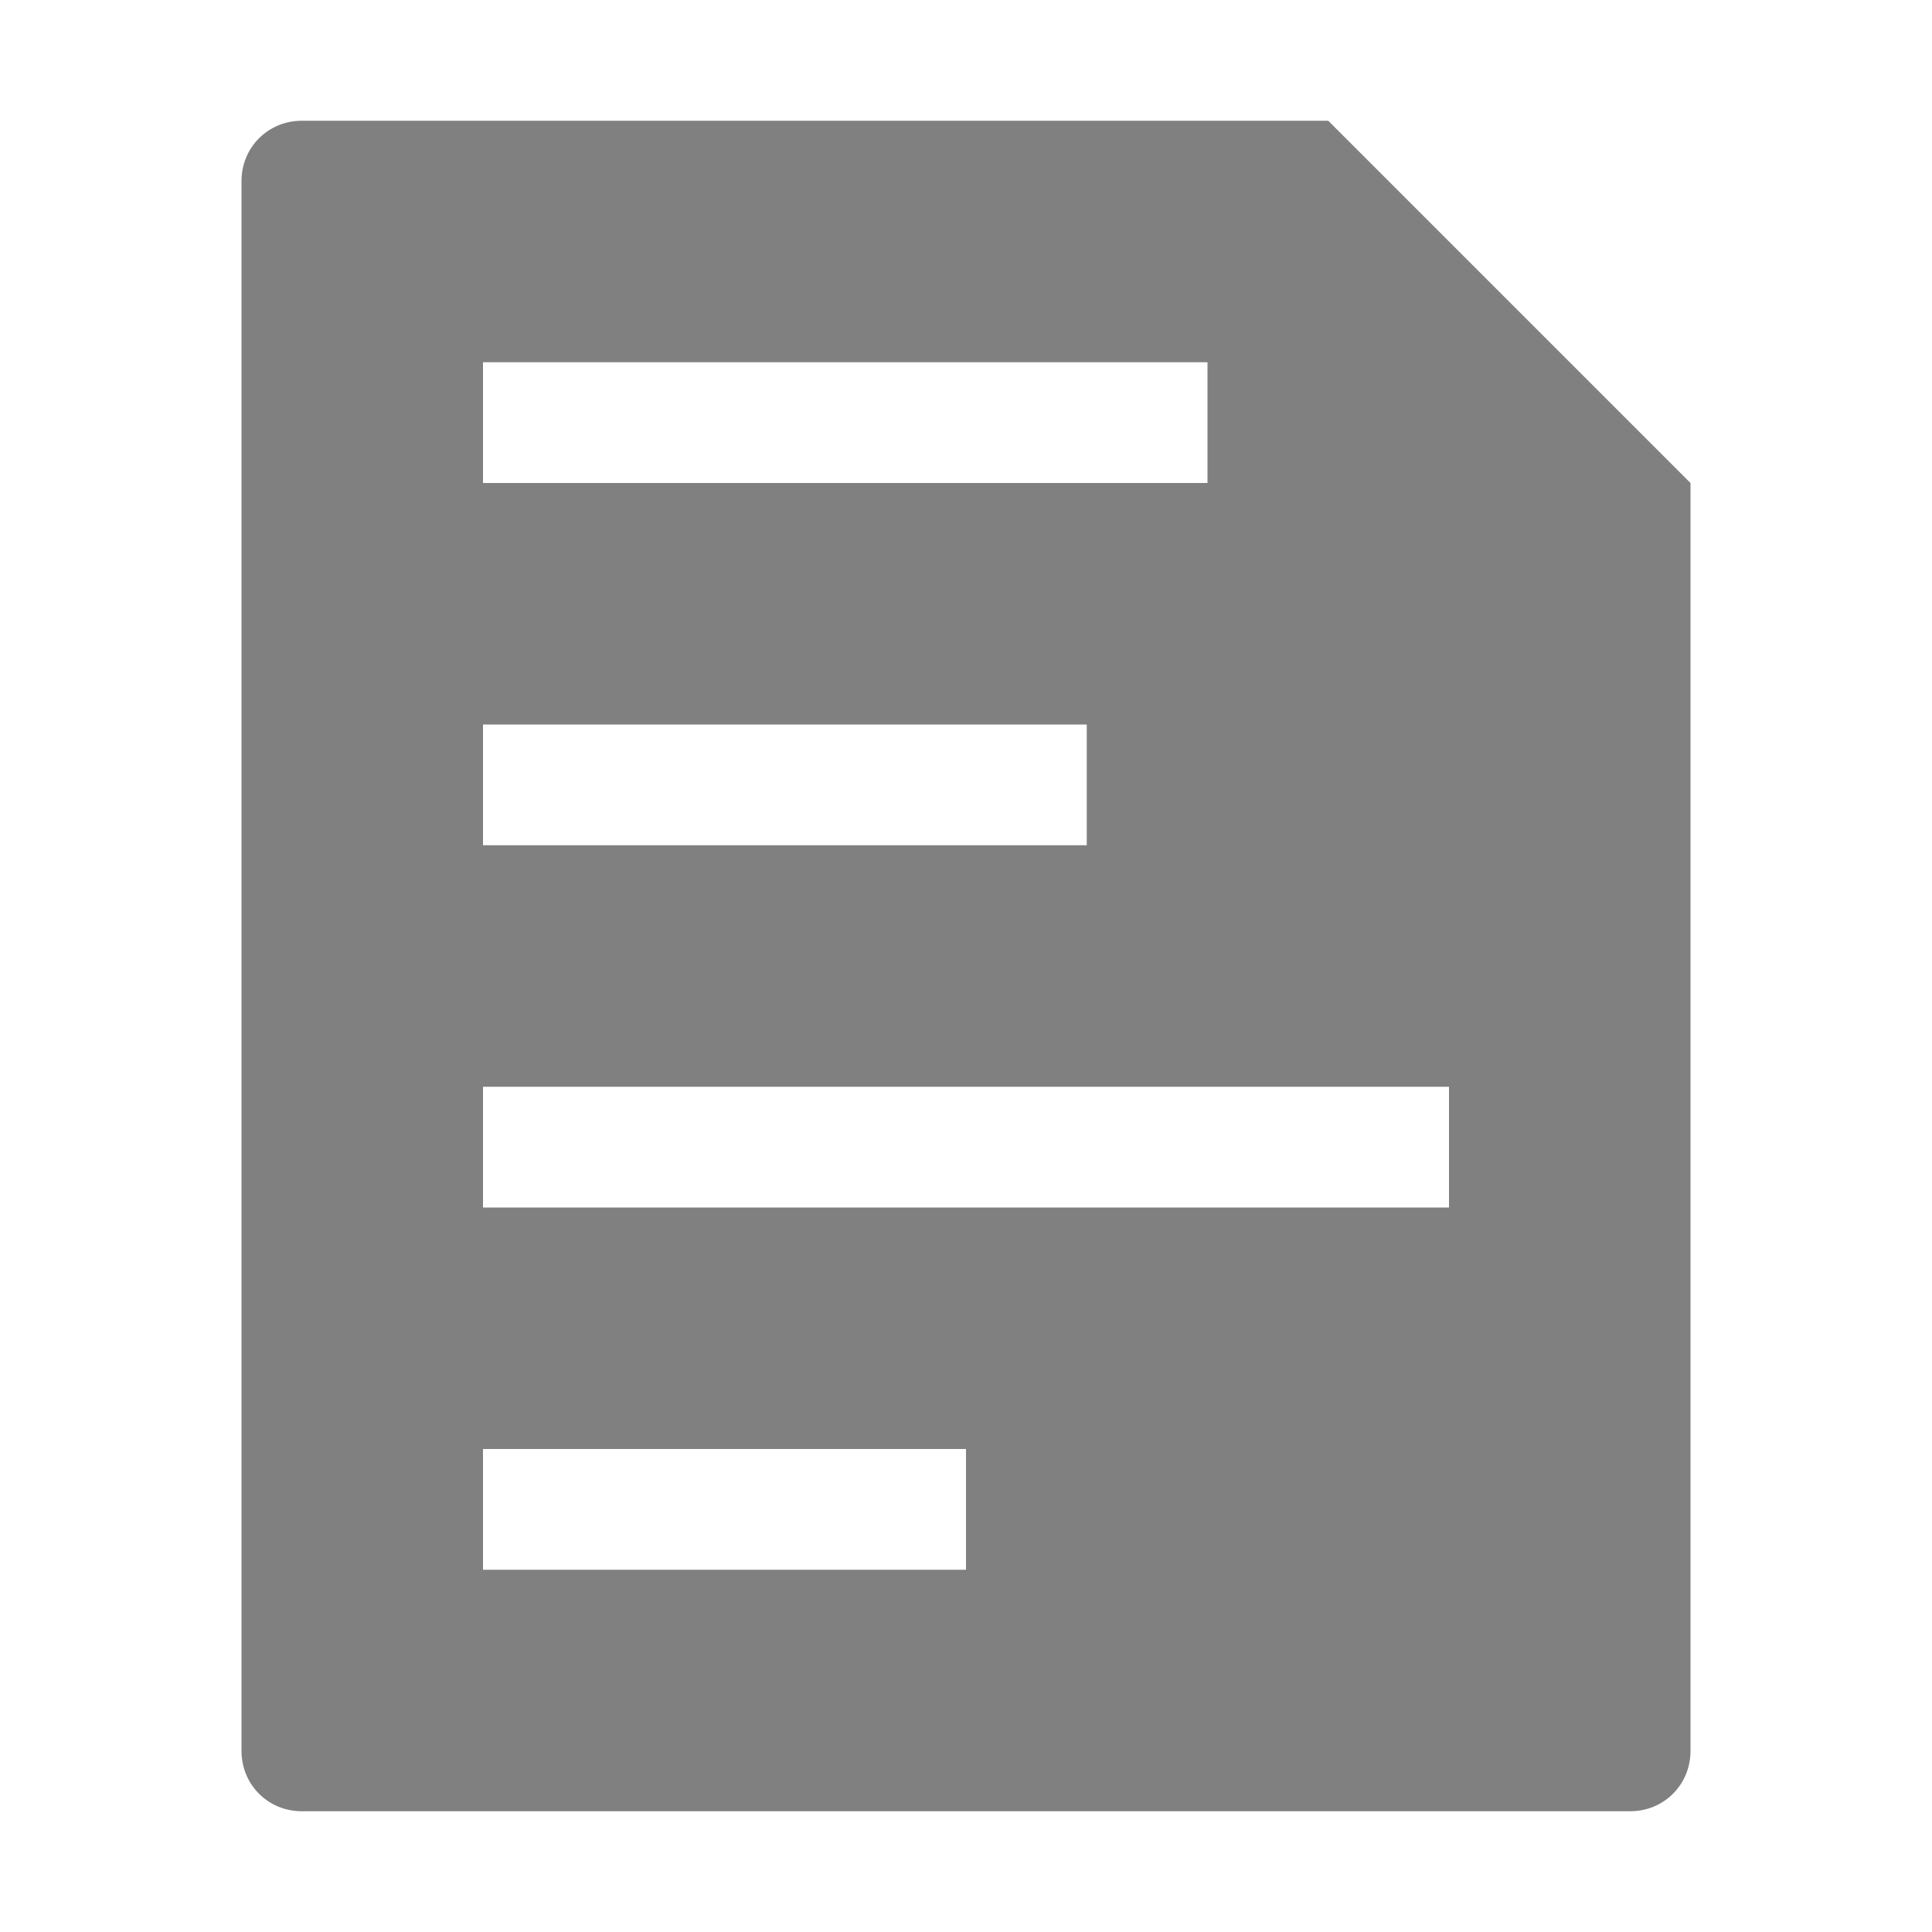
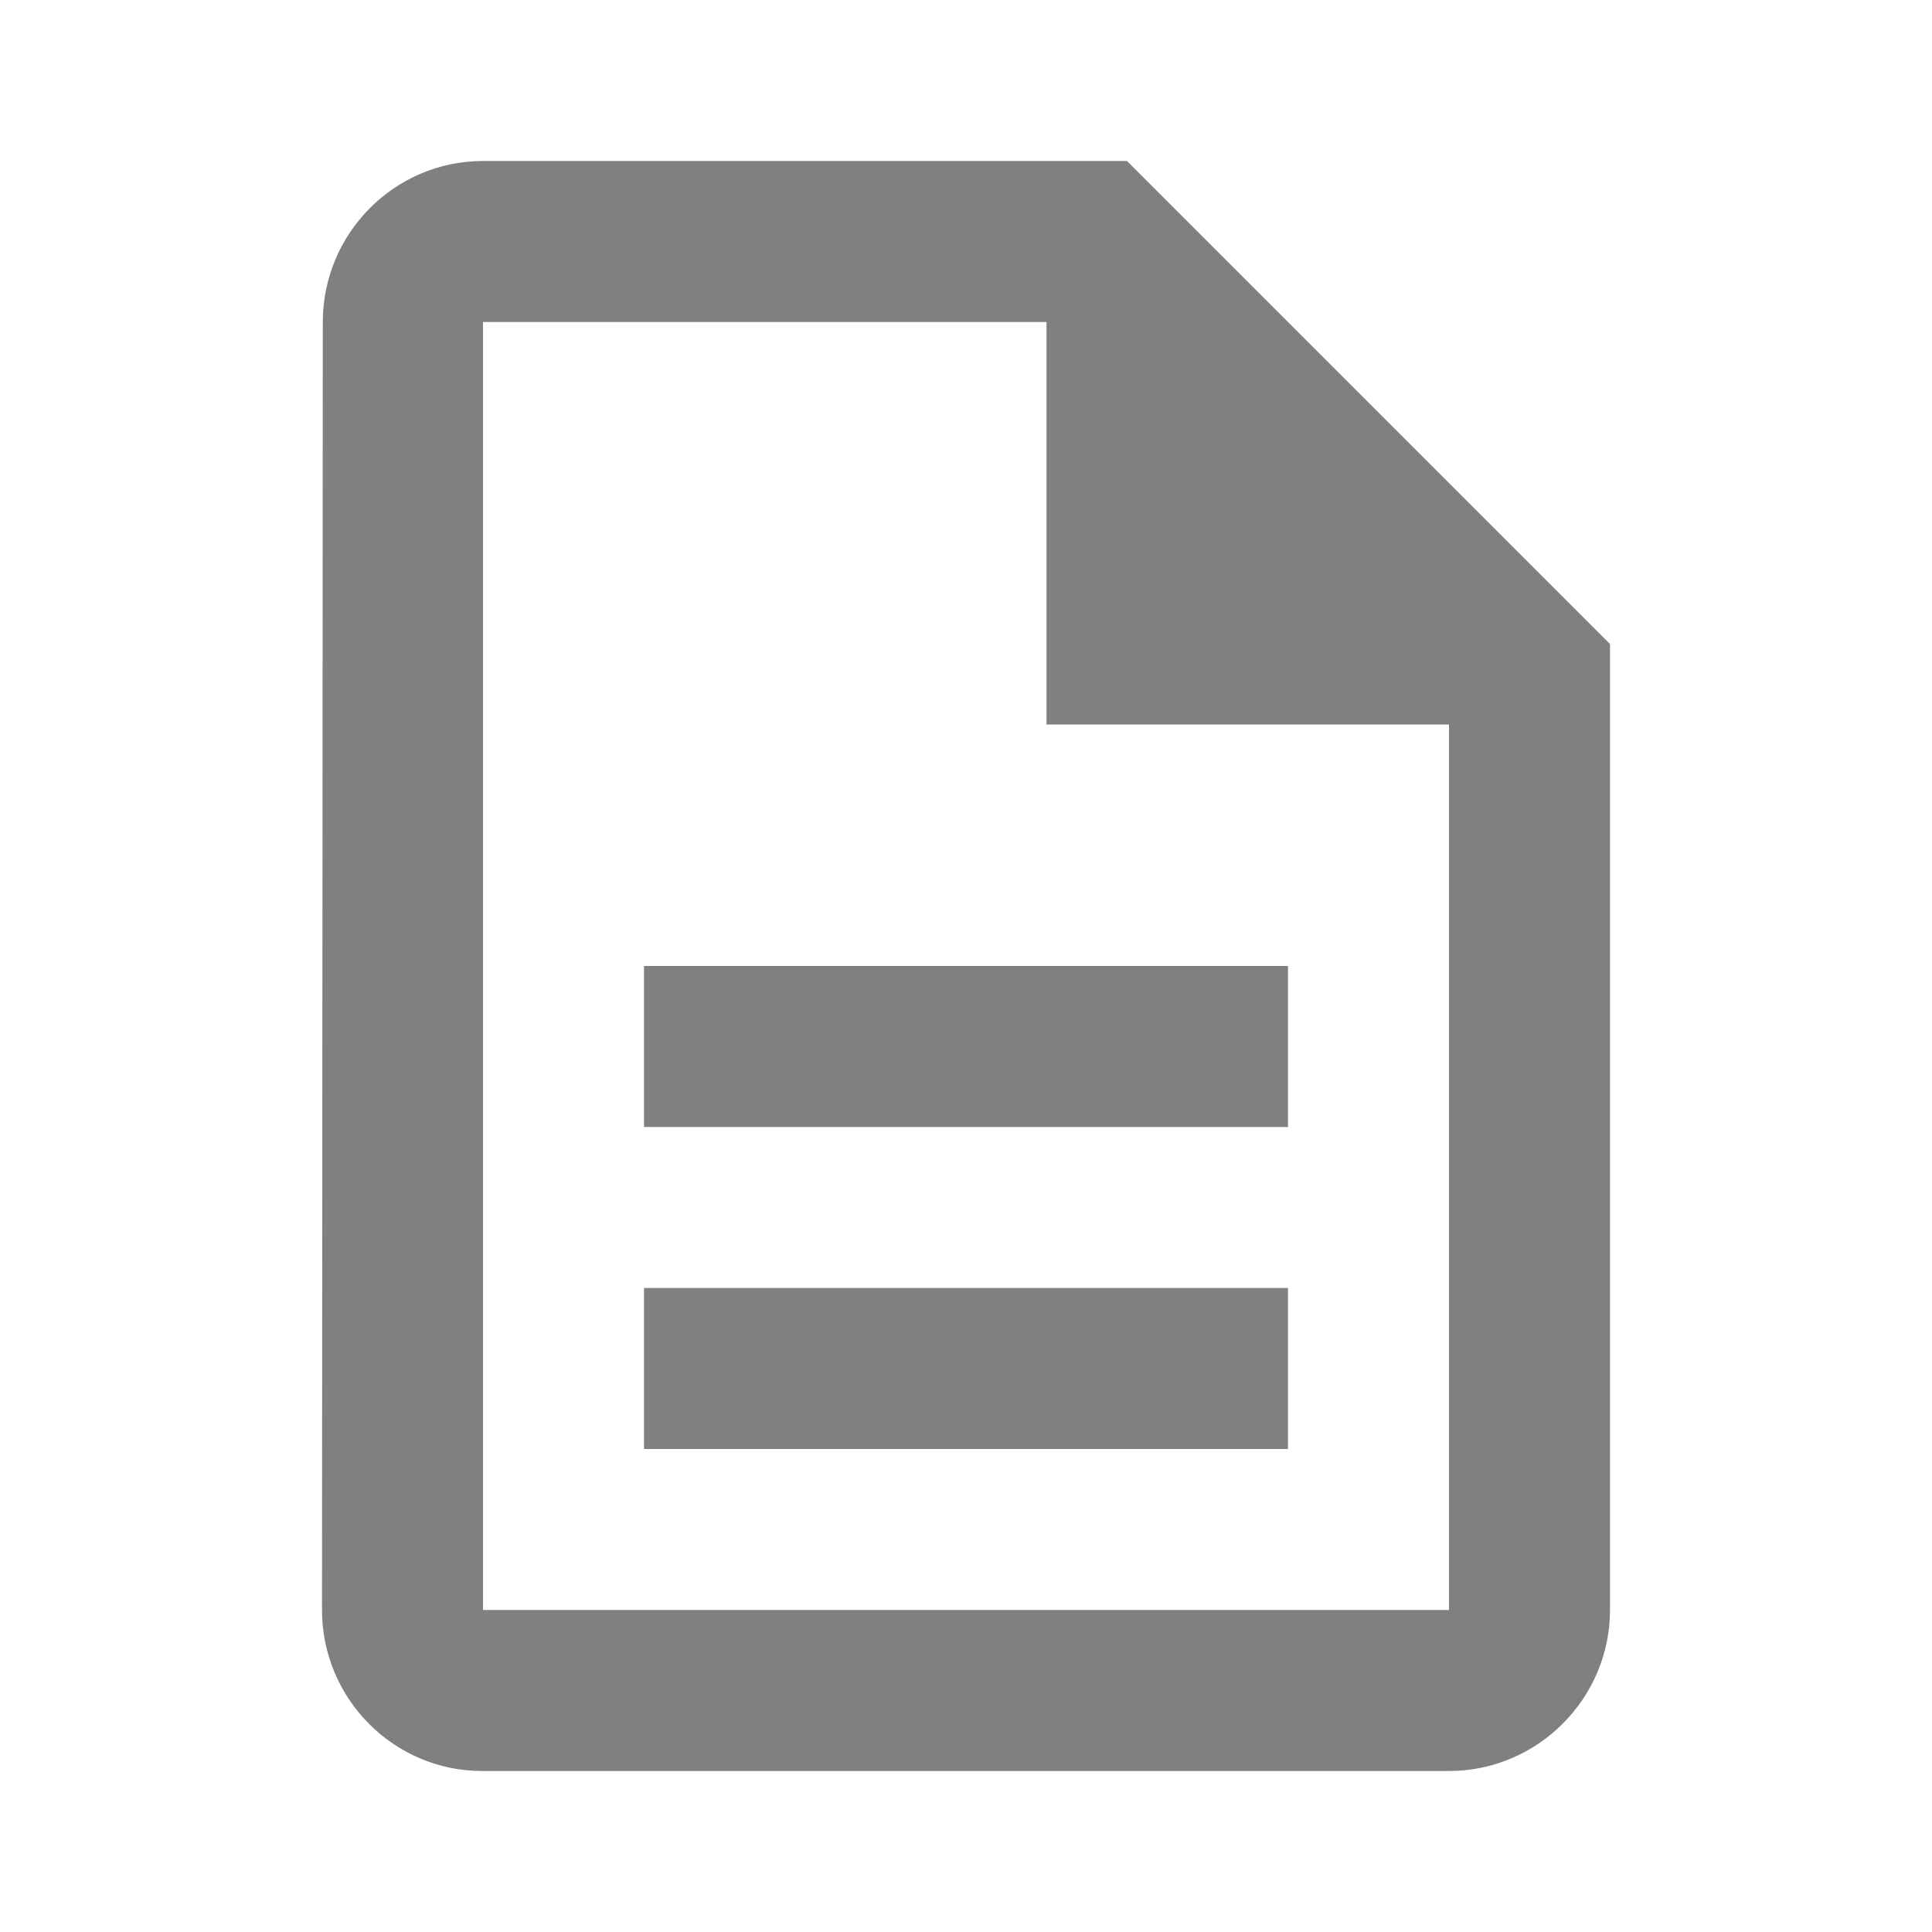
<svg xmlns="http://www.w3.org/2000/svg" width="24" height="24" viewBox="0 0 24 24" fill="none">
-   <path d="M3.75 1.5C3.33 1.5 3 1.83 3 2.25V21.75C3 22.17 3.33 22.5 3.75 22.5H20.25C20.67 22.5 21 22.17 21 21.75V6L16.5 1.5H3.75ZM6 4.5H15V6H6V4.5ZM6 9H13.5V10.5H6V9ZM6 13.5H18V15H6V13.5ZM6 18H12V19.5H6V18Z" fill="#808080" />
+   <path d="M14 2H6C4.9 2 4.01 2.9 4.01 4L4 20C4 21.1 4.89 22 5.99 22H18C19.1 22 20 21.1 20 20V8L14 2ZM6 20V4H13V9H18V20H6Z" fill="#808080" />
+   <rect x="8" y="12" width="8" height="2" fill="#808080" />
+   <rect x="8" y="16" width="8" height="2" fill="#808080" />
</svg>
